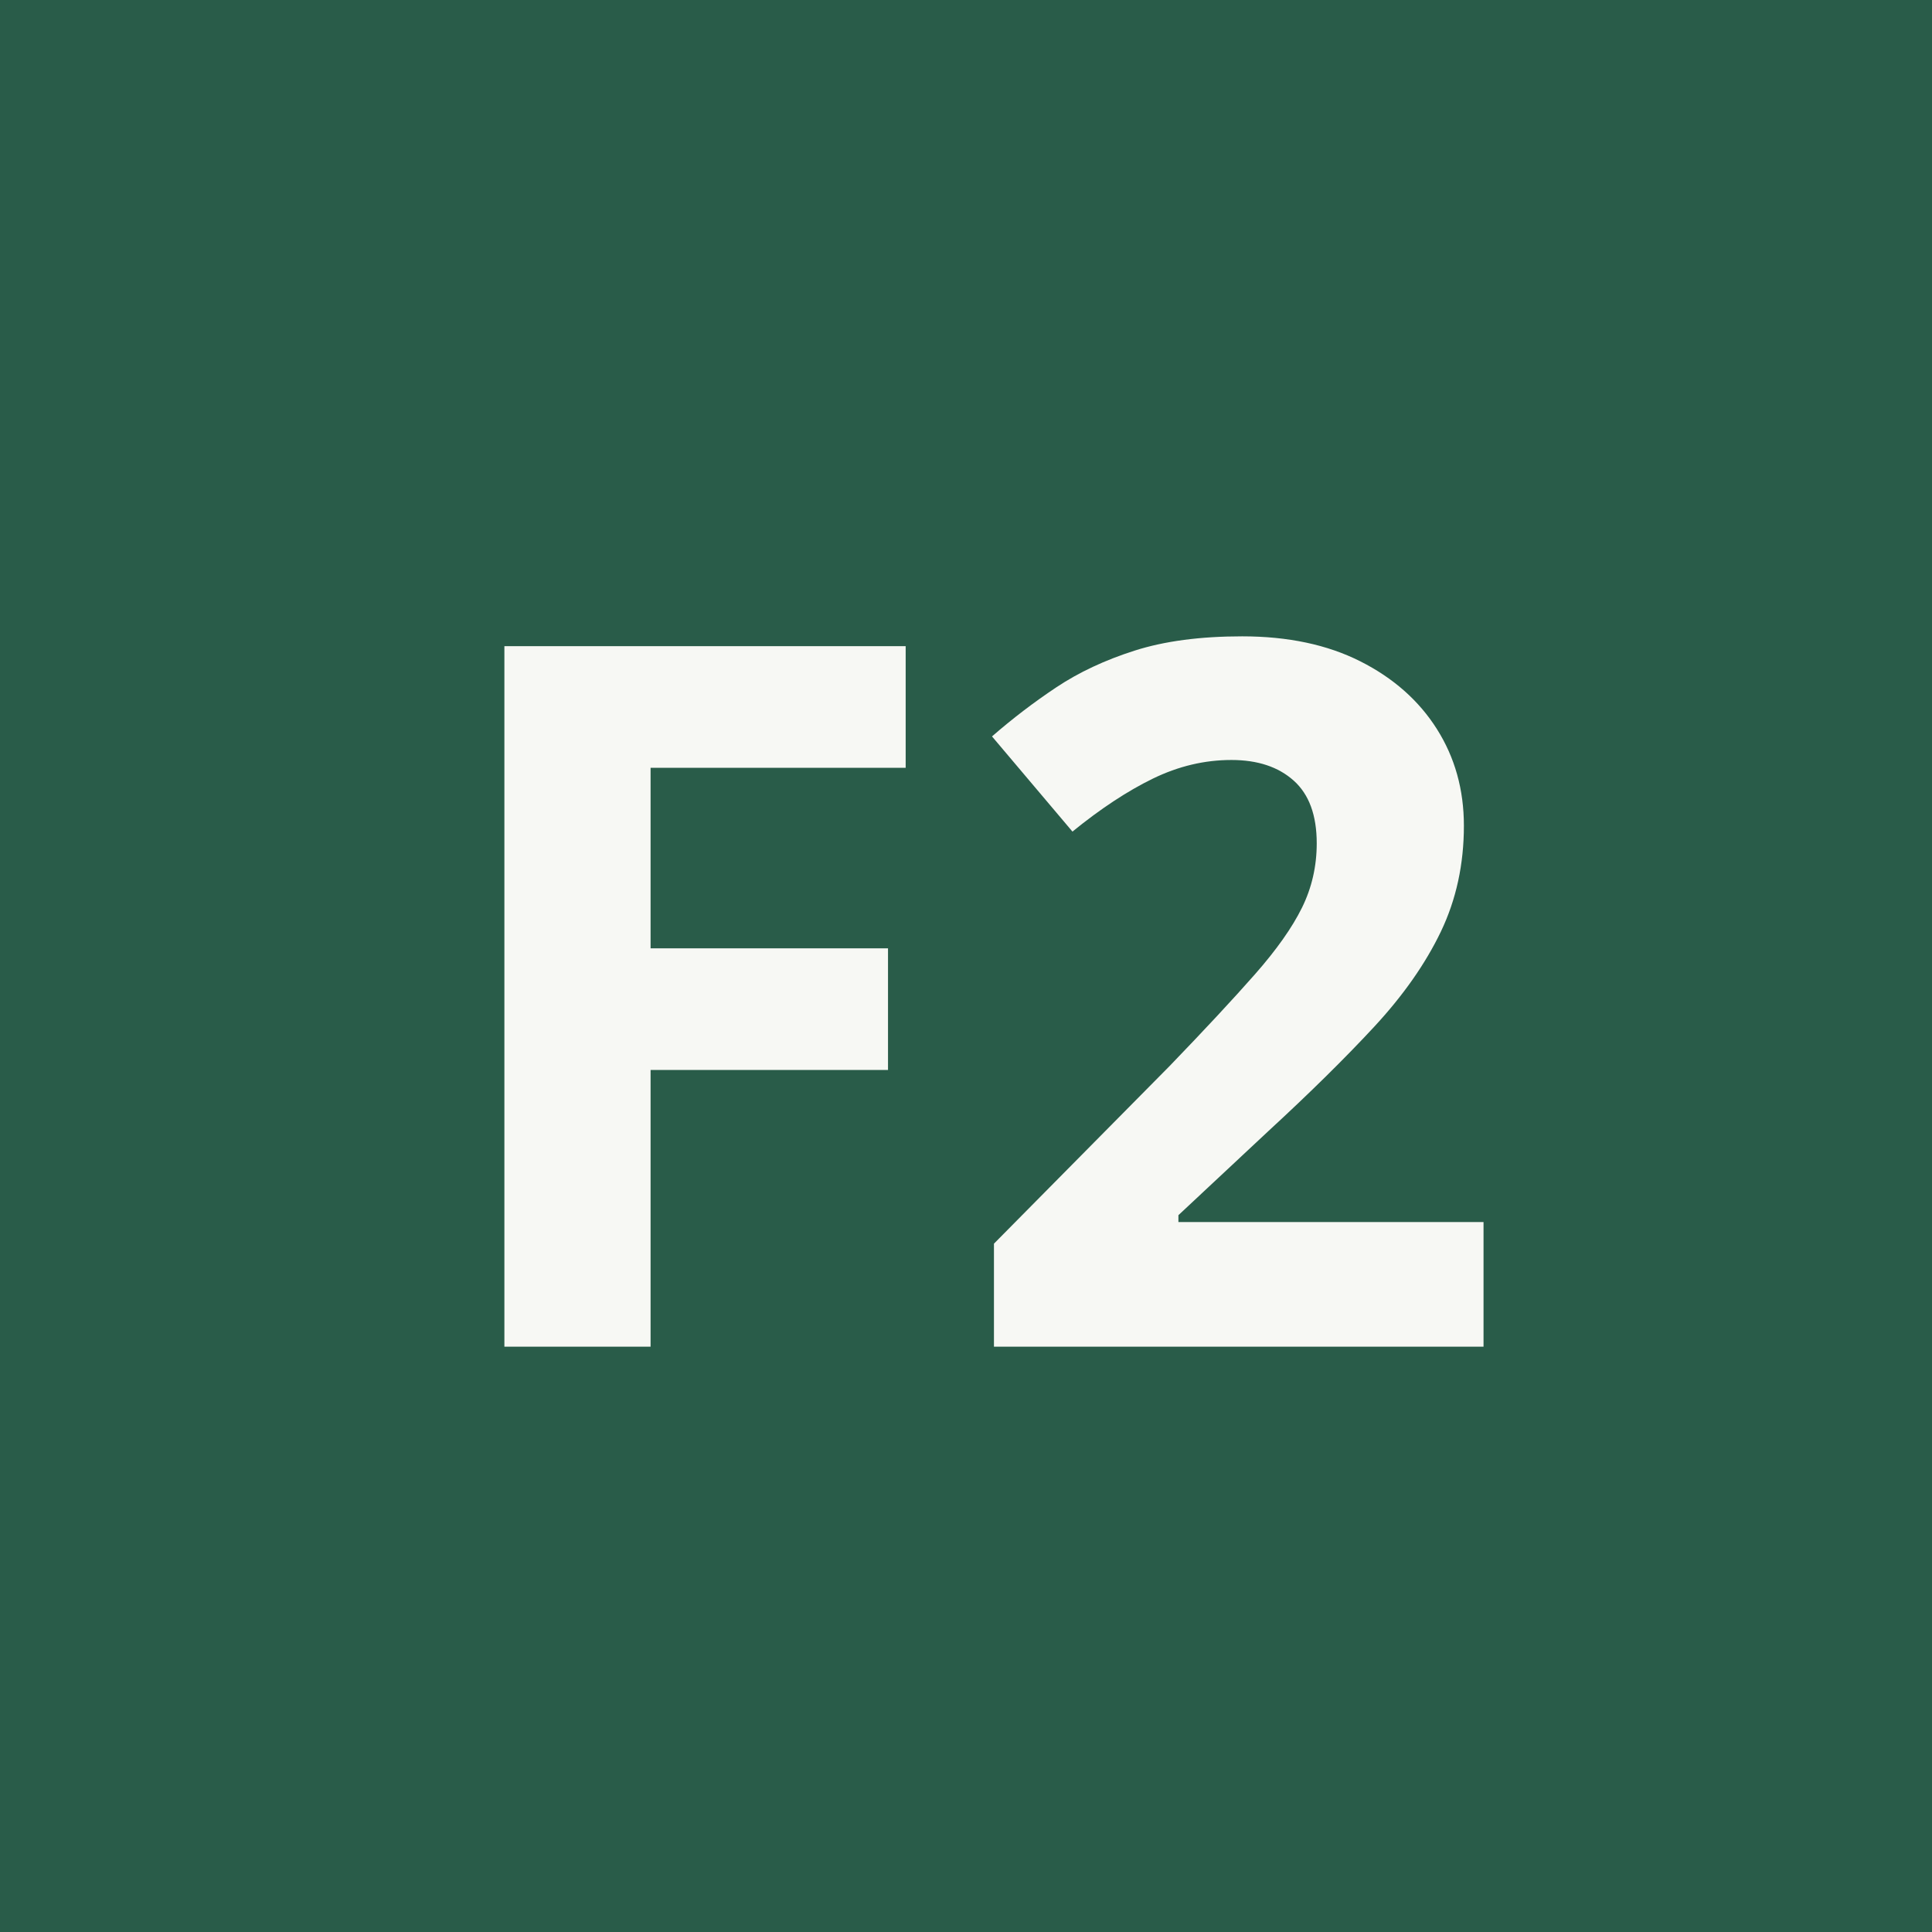
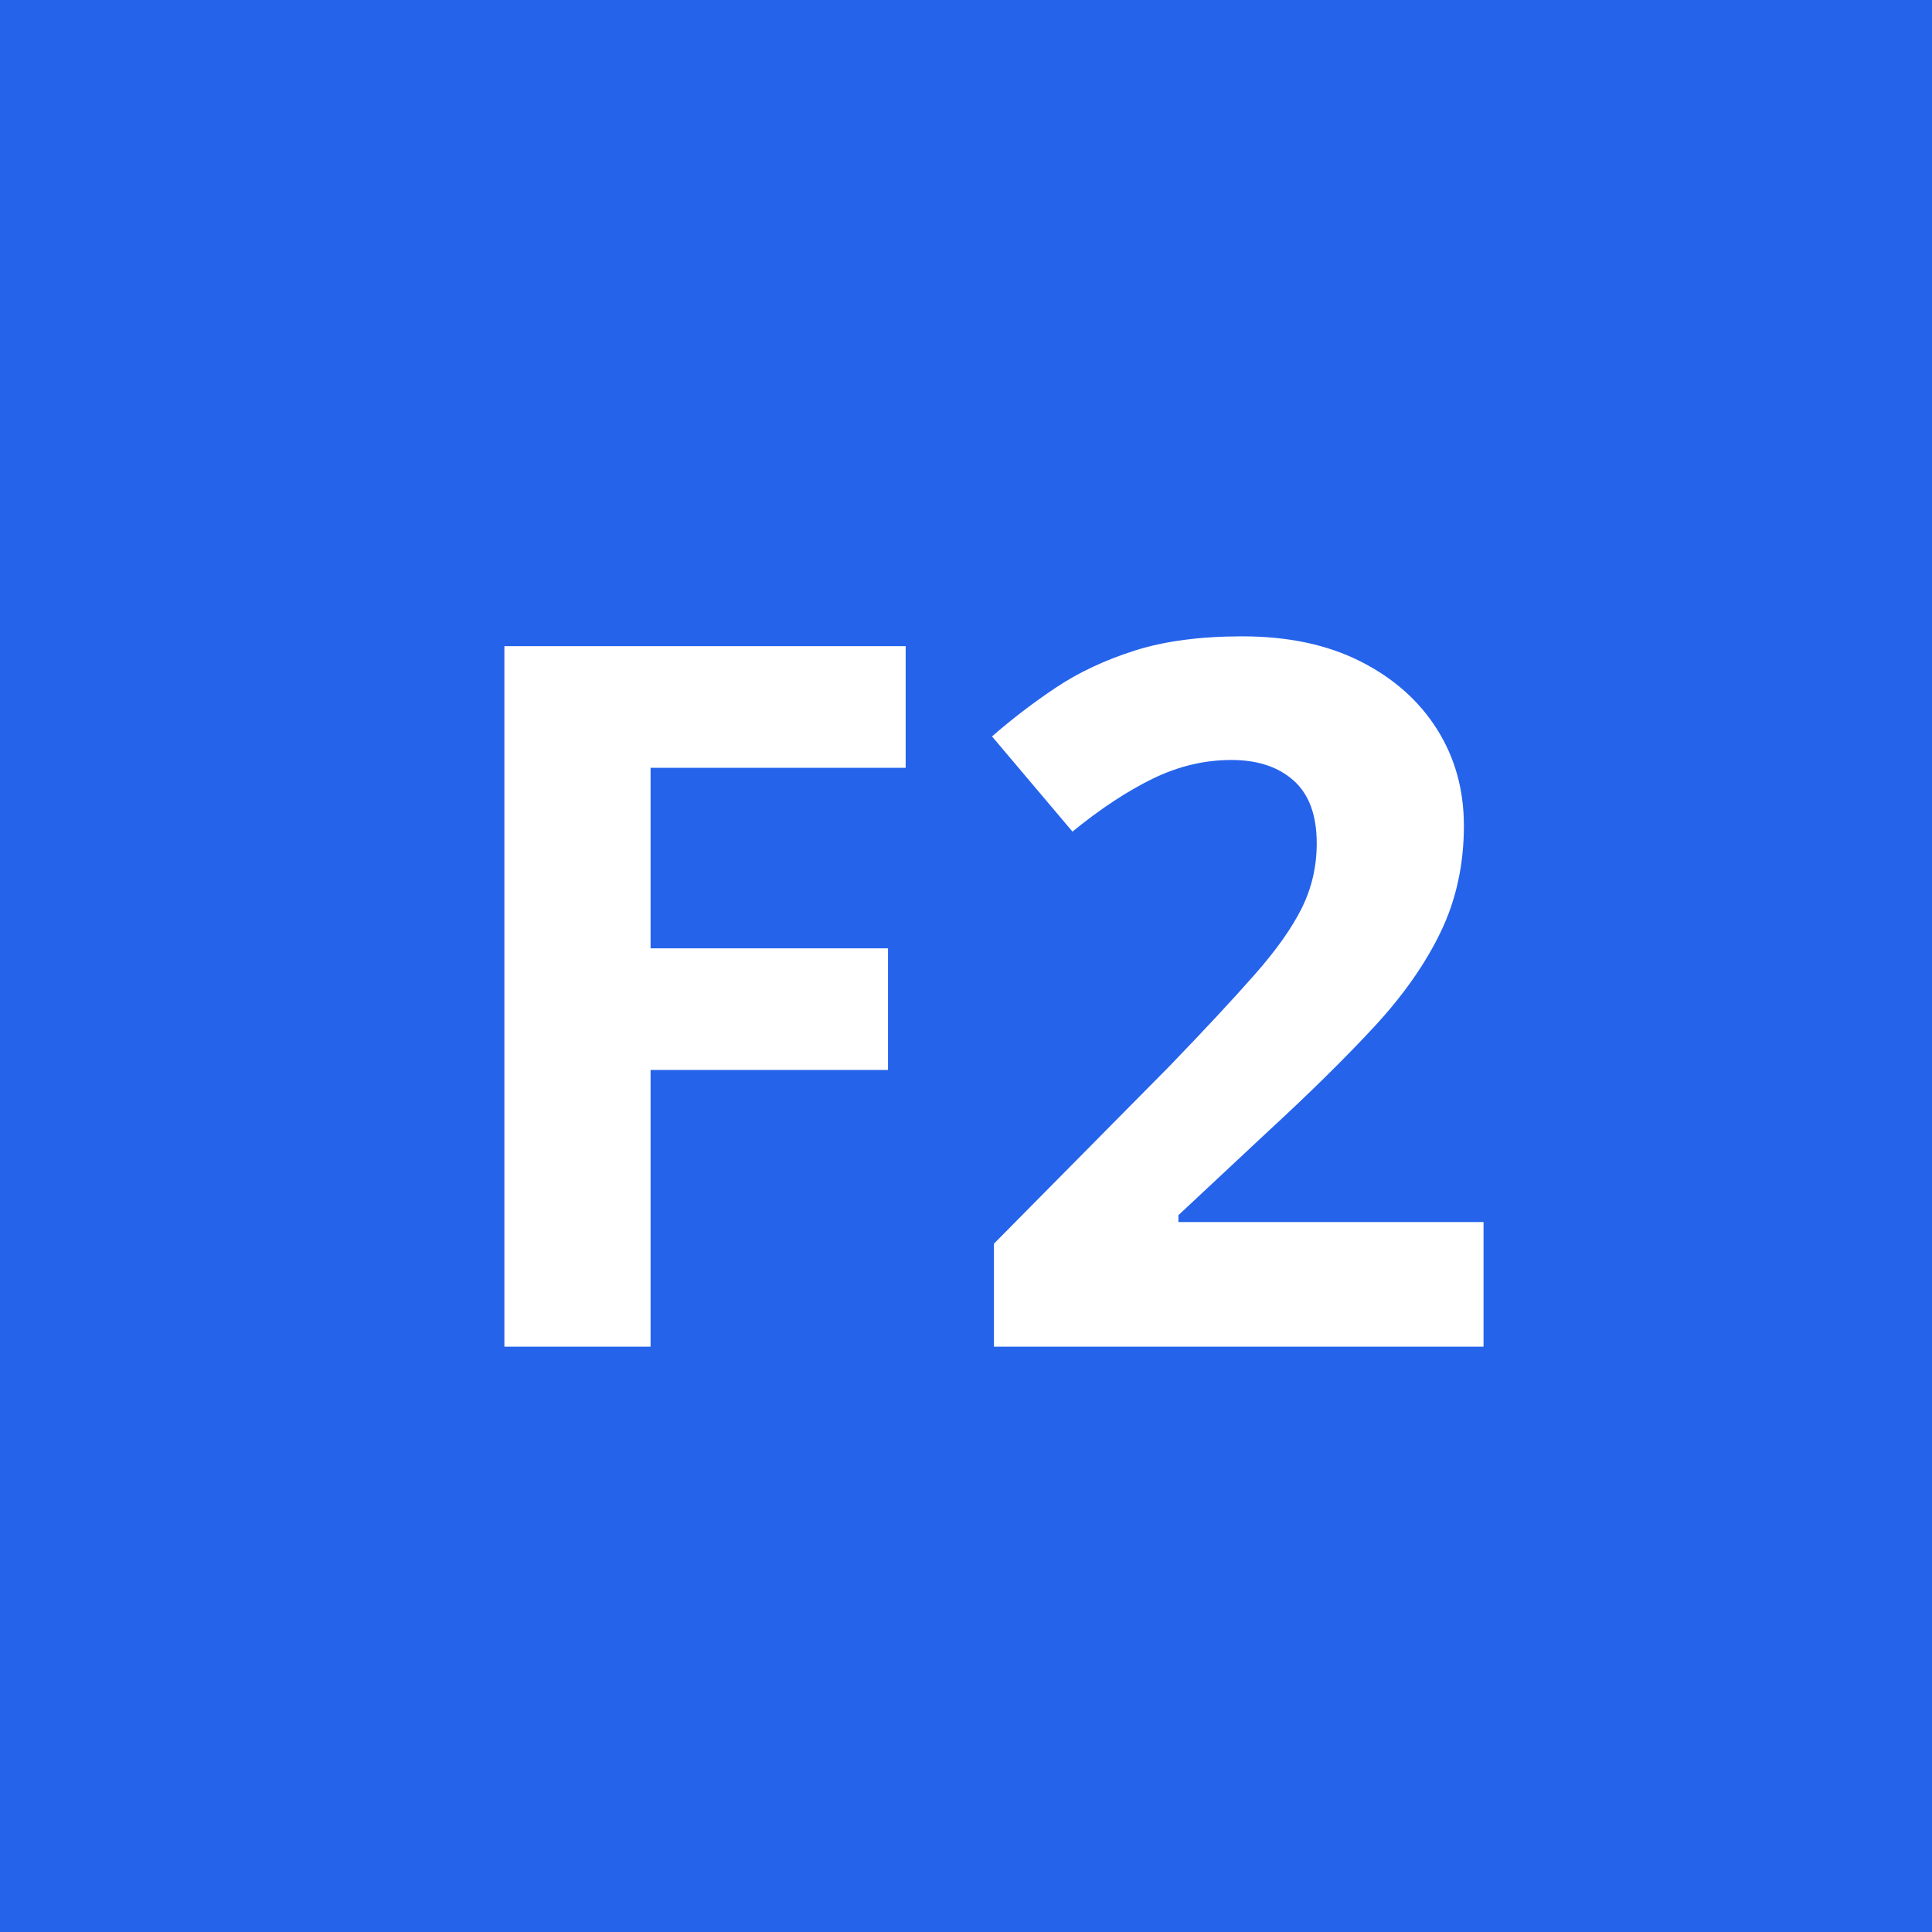
<svg xmlns="http://www.w3.org/2000/svg" width="1024" height="1024" viewBox="0 0 1024 1024">
-   <rect width="1024" height="1024" fill="#295C49" />
-   <g fill="#F7F8F4" font-family="Noto Sans KR" font-weight="700" text-anchor="middle">
+   <rect width="1024" height="1024" fill="#2563EB" />
+   <g fill="#FFFFFF" font-family="Noto Sans KR" font-weight="700" text-anchor="middle">
    <text x="512" y="512" dominant-baseline="central" font-size="520">F2</text>
  </g>
</svg>
